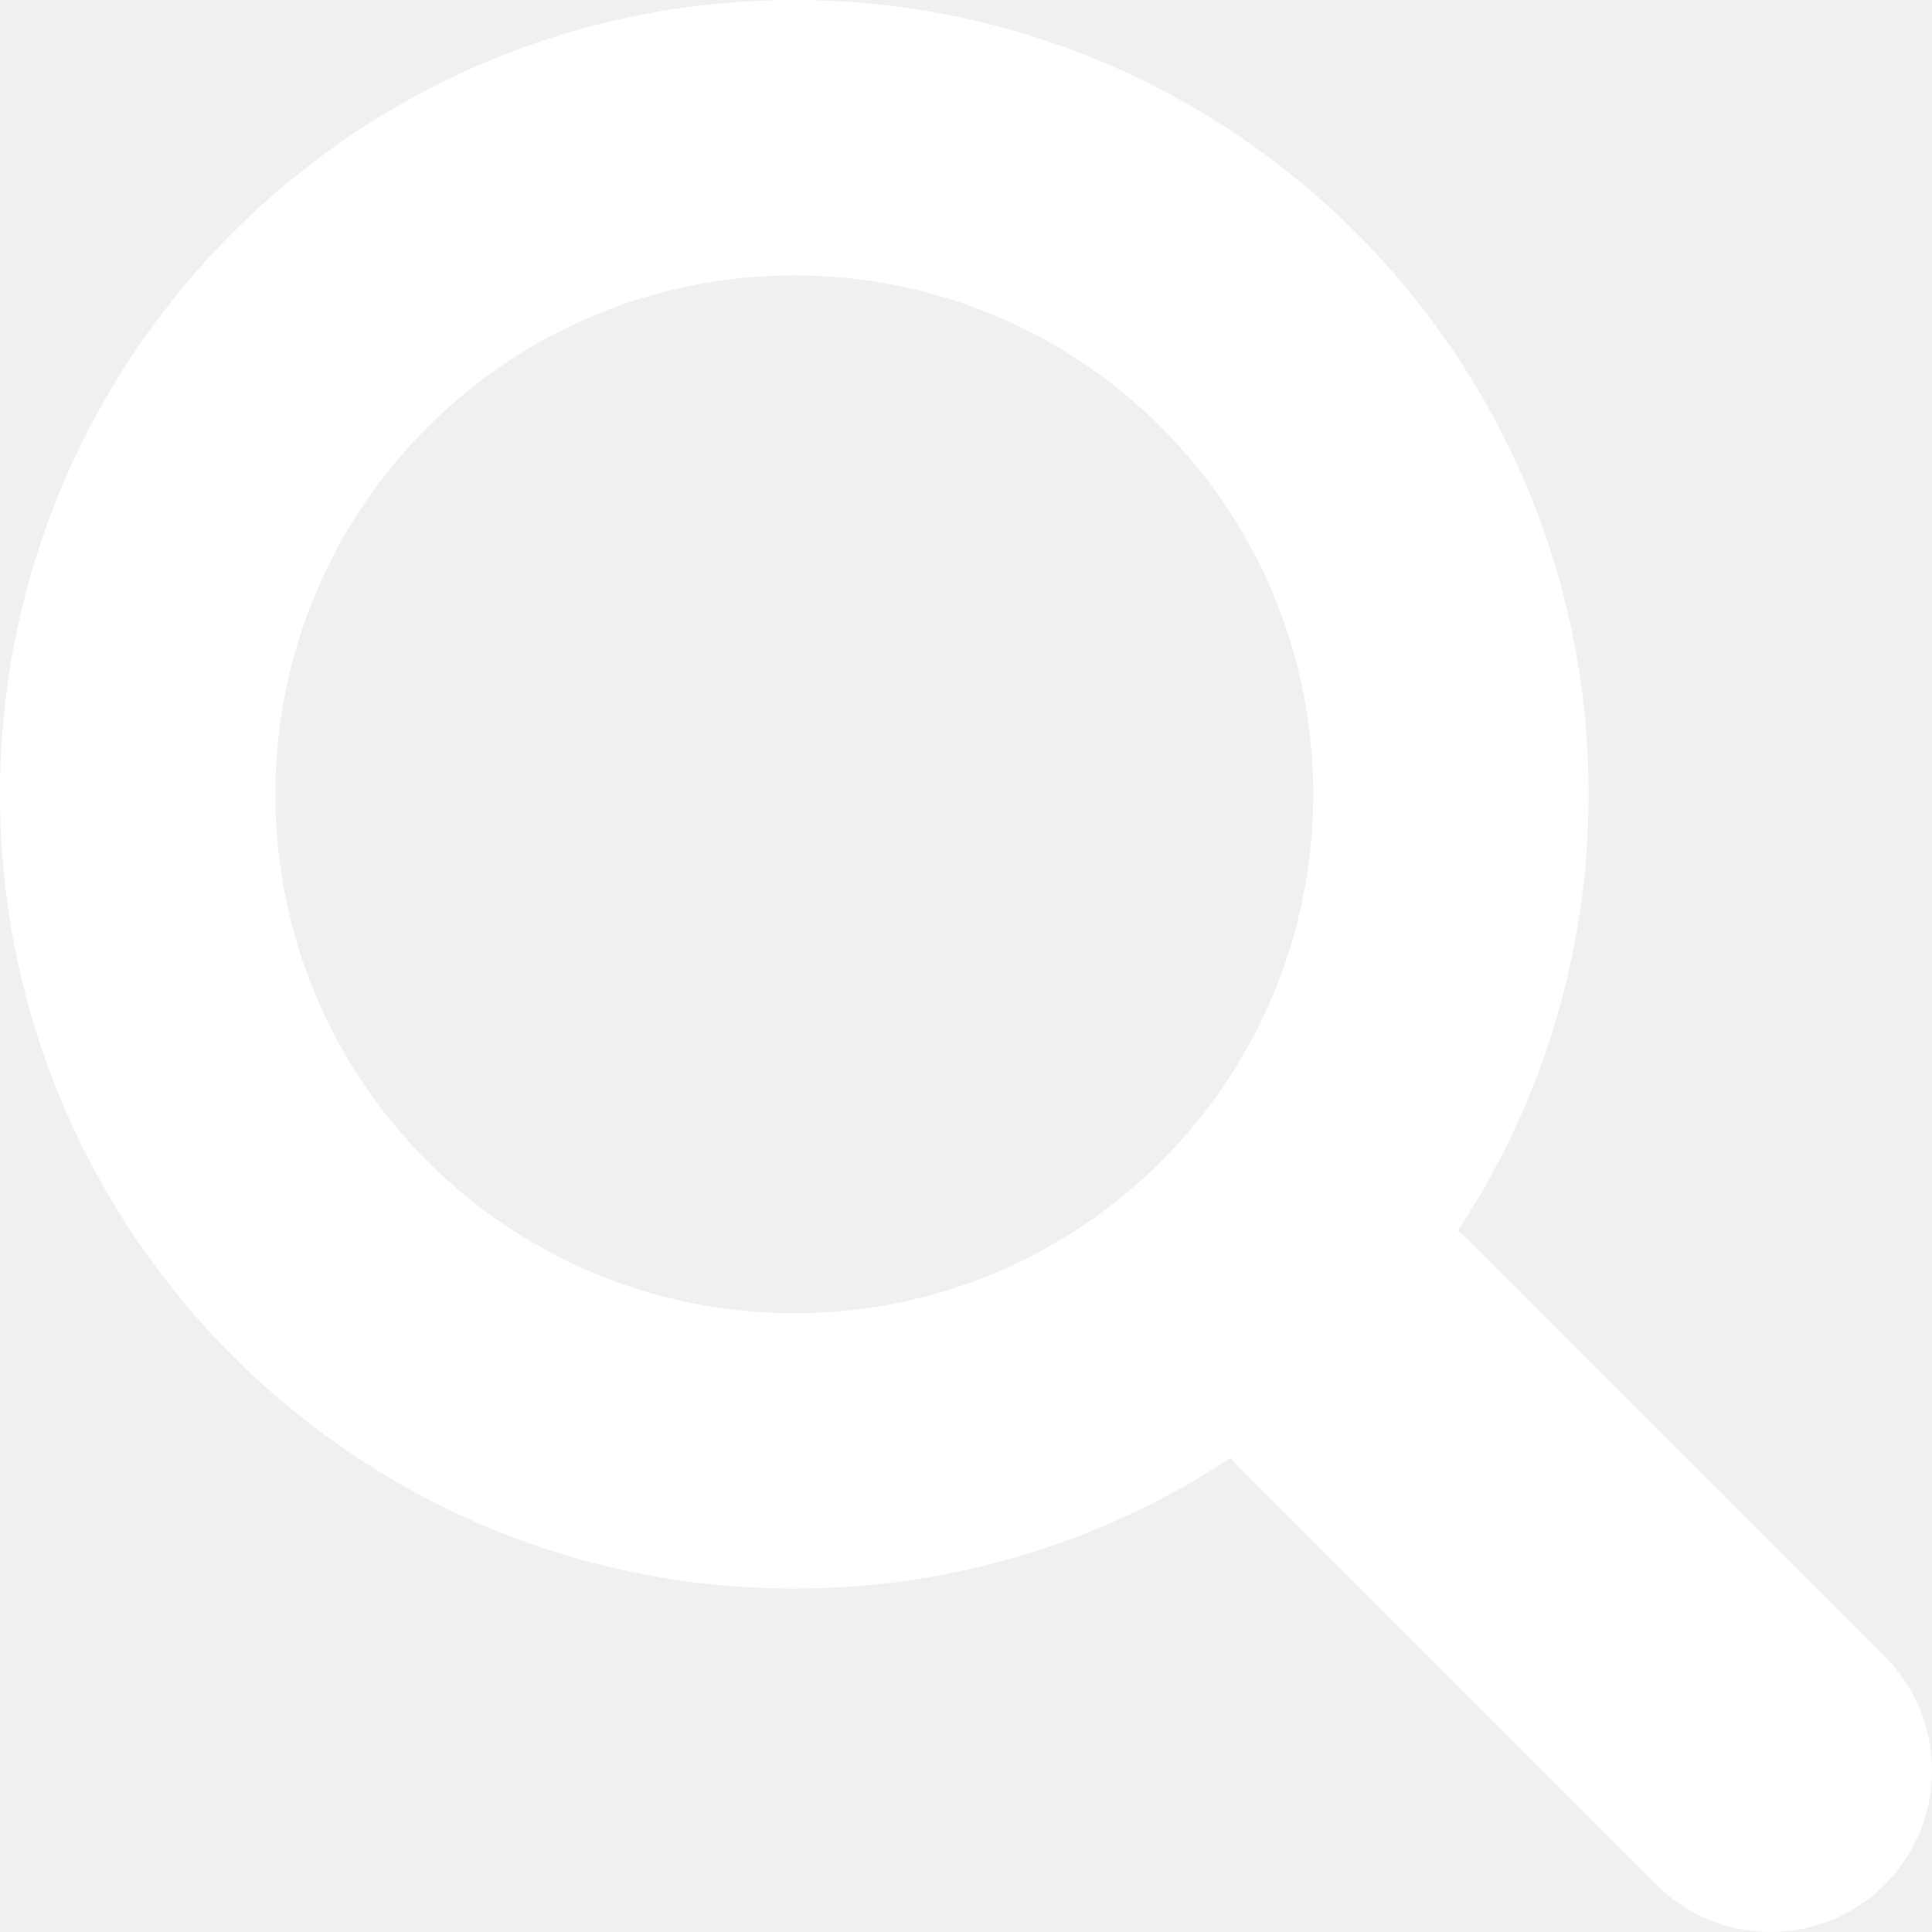
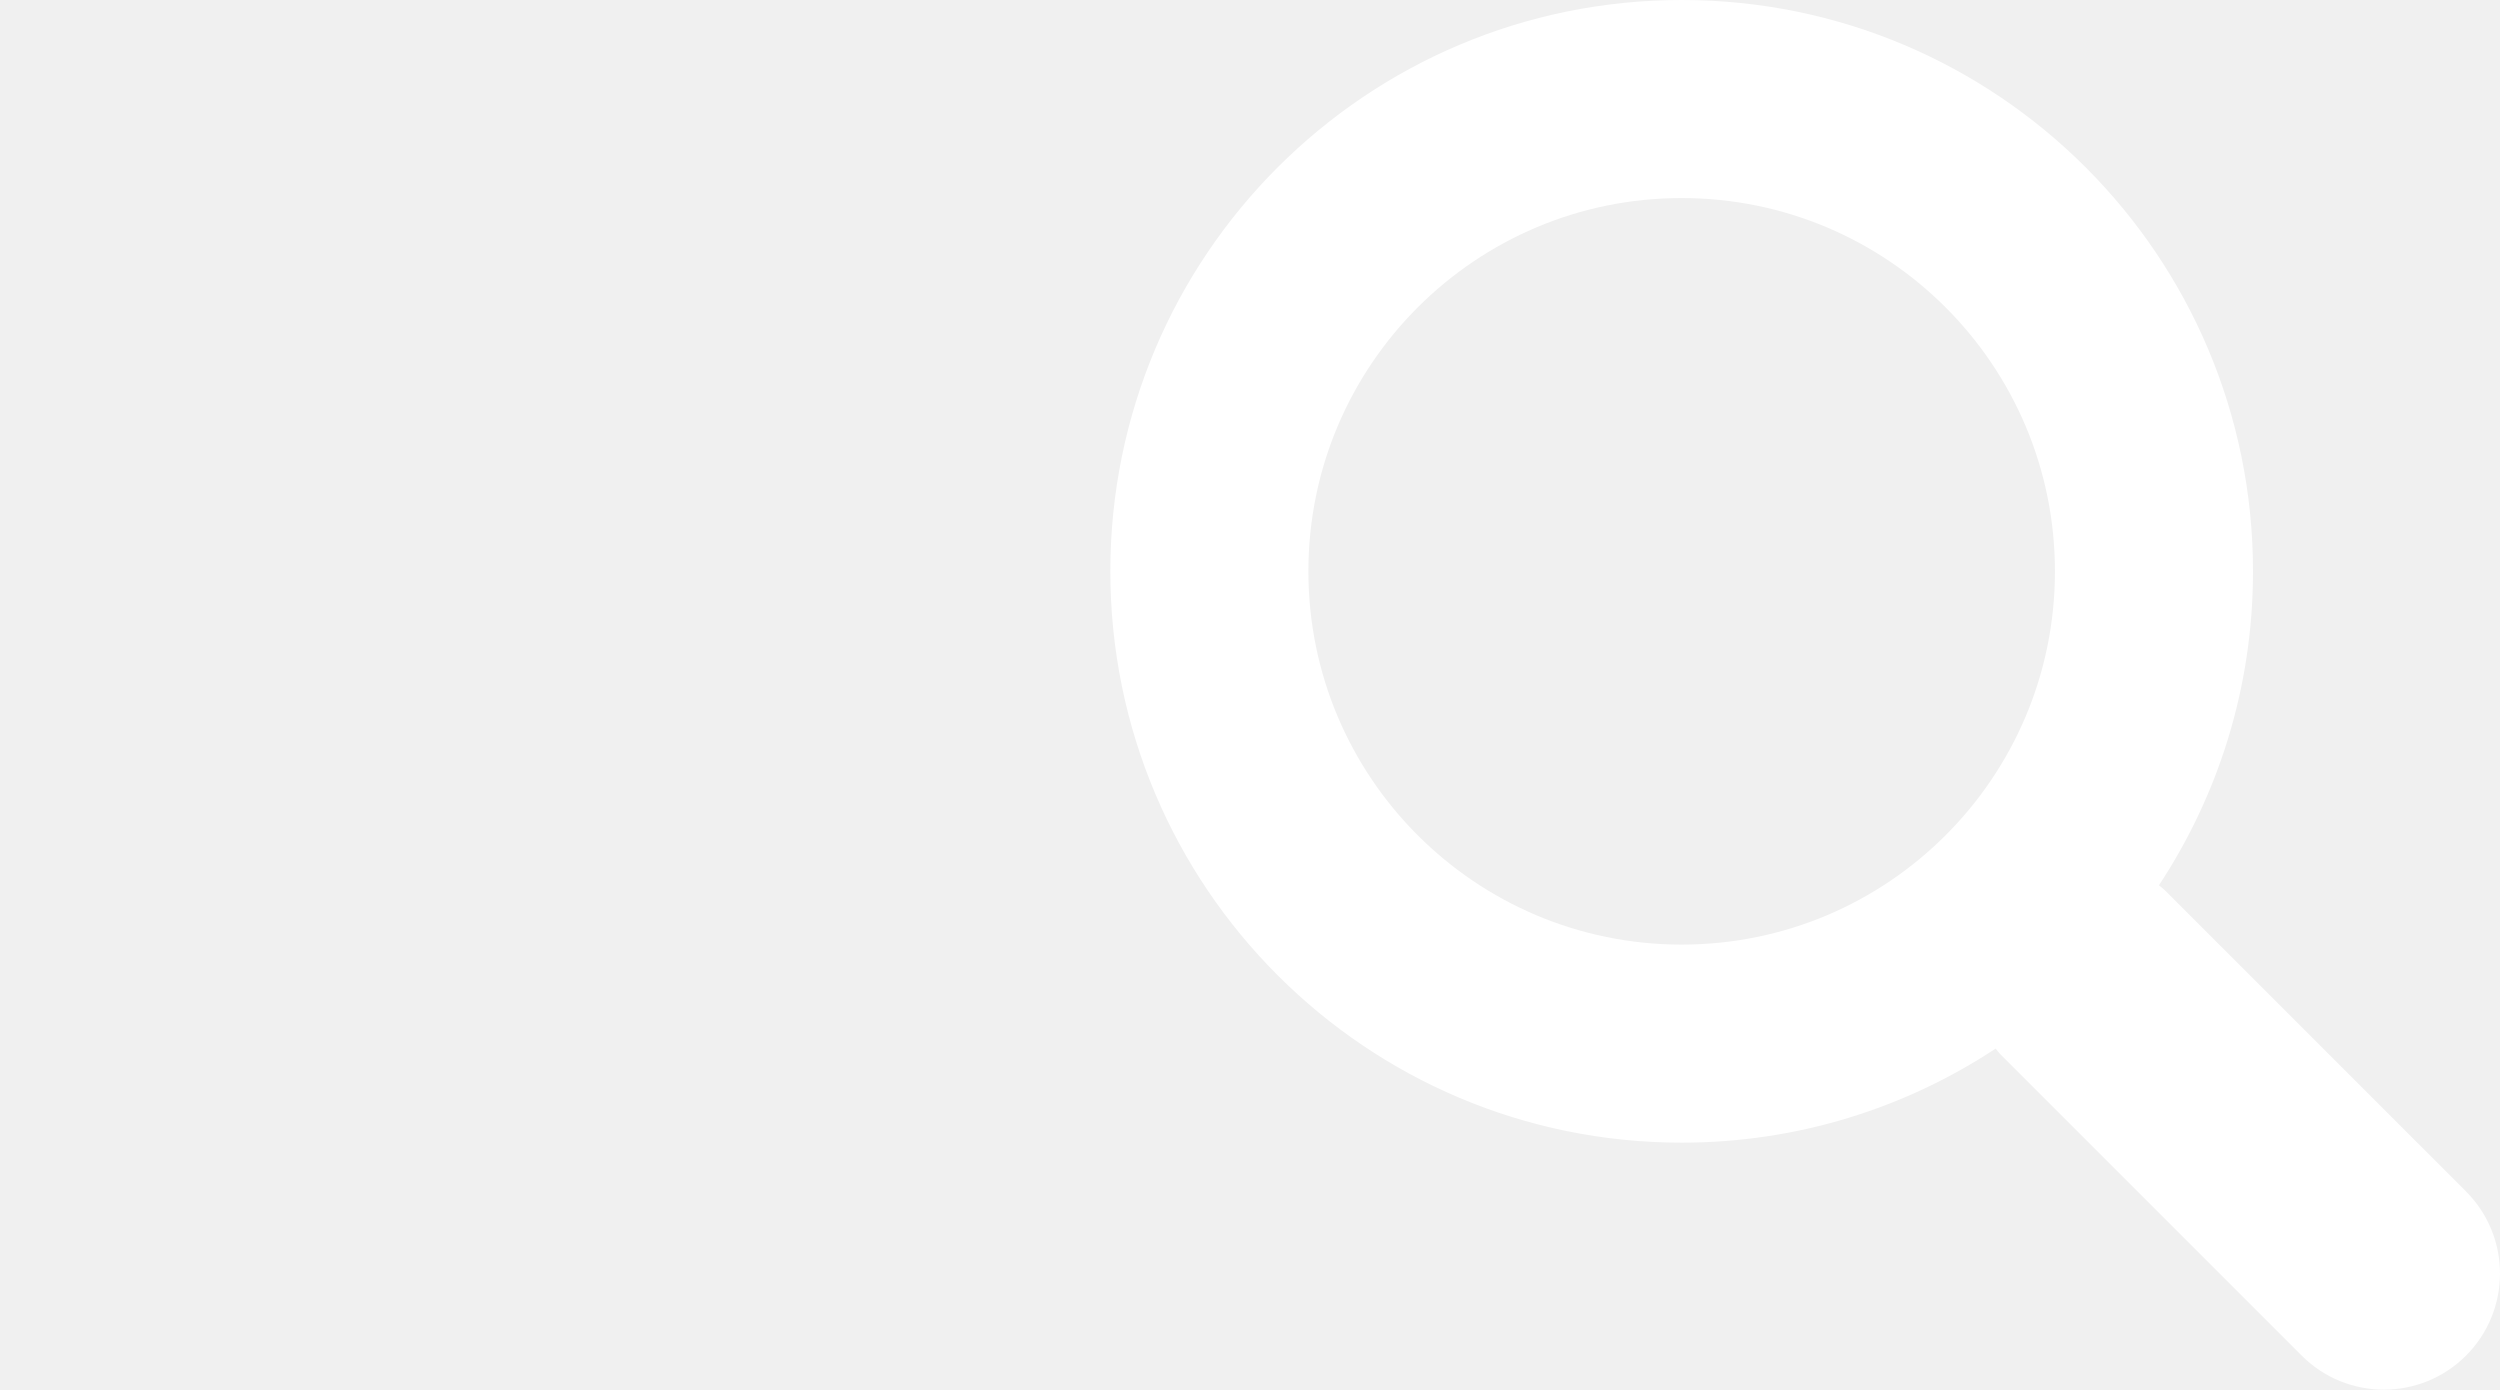
- <svg xmlns="http://www.w3.org/2000/svg" version="1.1" id="Capa_1" x="0px" y="0px" viewBox="0 0 250.313 250.313" style="enable-background:new 0 0 250.313 250.313;" xml:space="preserve">
+ <svg xmlns="http://www.w3.org/2000/svg" version="1.1" id="Capa_1" x="0px" y="0px" viewBox="-200 0 450.313 250.313" style="enable-background:new 0 0 250.313 250.313;" xml:space="preserve">
  <g id="Search">
    <path fill="#fff" style="fill-rule:evenodd;clip-rule:evenodd;" d="M244.186,214.604l-54.379-54.378c-0.289-0.289-0.628-0.491-0.93-0.76   c10.7-16.231,16.945-35.66,16.945-56.554C205.822,46.075,159.747,0,102.911,0S0,46.075,0,102.911   c0,56.835,46.074,102.911,102.91,102.911c20.895,0,40.323-6.245,56.554-16.945c0.269,0.301,0.47,0.64,0.759,0.929l54.38,54.38   c8.169,8.168,21.413,8.168,29.583,0C252.354,236.017,252.354,222.773,244.186,214.604z M102.911,170.146   c-37.134,0-67.236-30.102-67.236-67.235c0-37.134,30.103-67.236,67.236-67.236c37.132,0,67.235,30.103,67.235,67.236   C170.146,140.044,140.043,170.146,102.911,170.146z" />
  </g>
  <g>
</g>
  <g>
</g>
  <g>
</g>
  <g>
</g>
  <g>
</g>
  <g>
</g>
  <g>
</g>
  <g>
</g>
  <g>
</g>
  <g>
</g>
  <g>
</g>
  <g>
</g>
  <g>
</g>
  <g>
</g>
  <g>
</g>
</svg>
